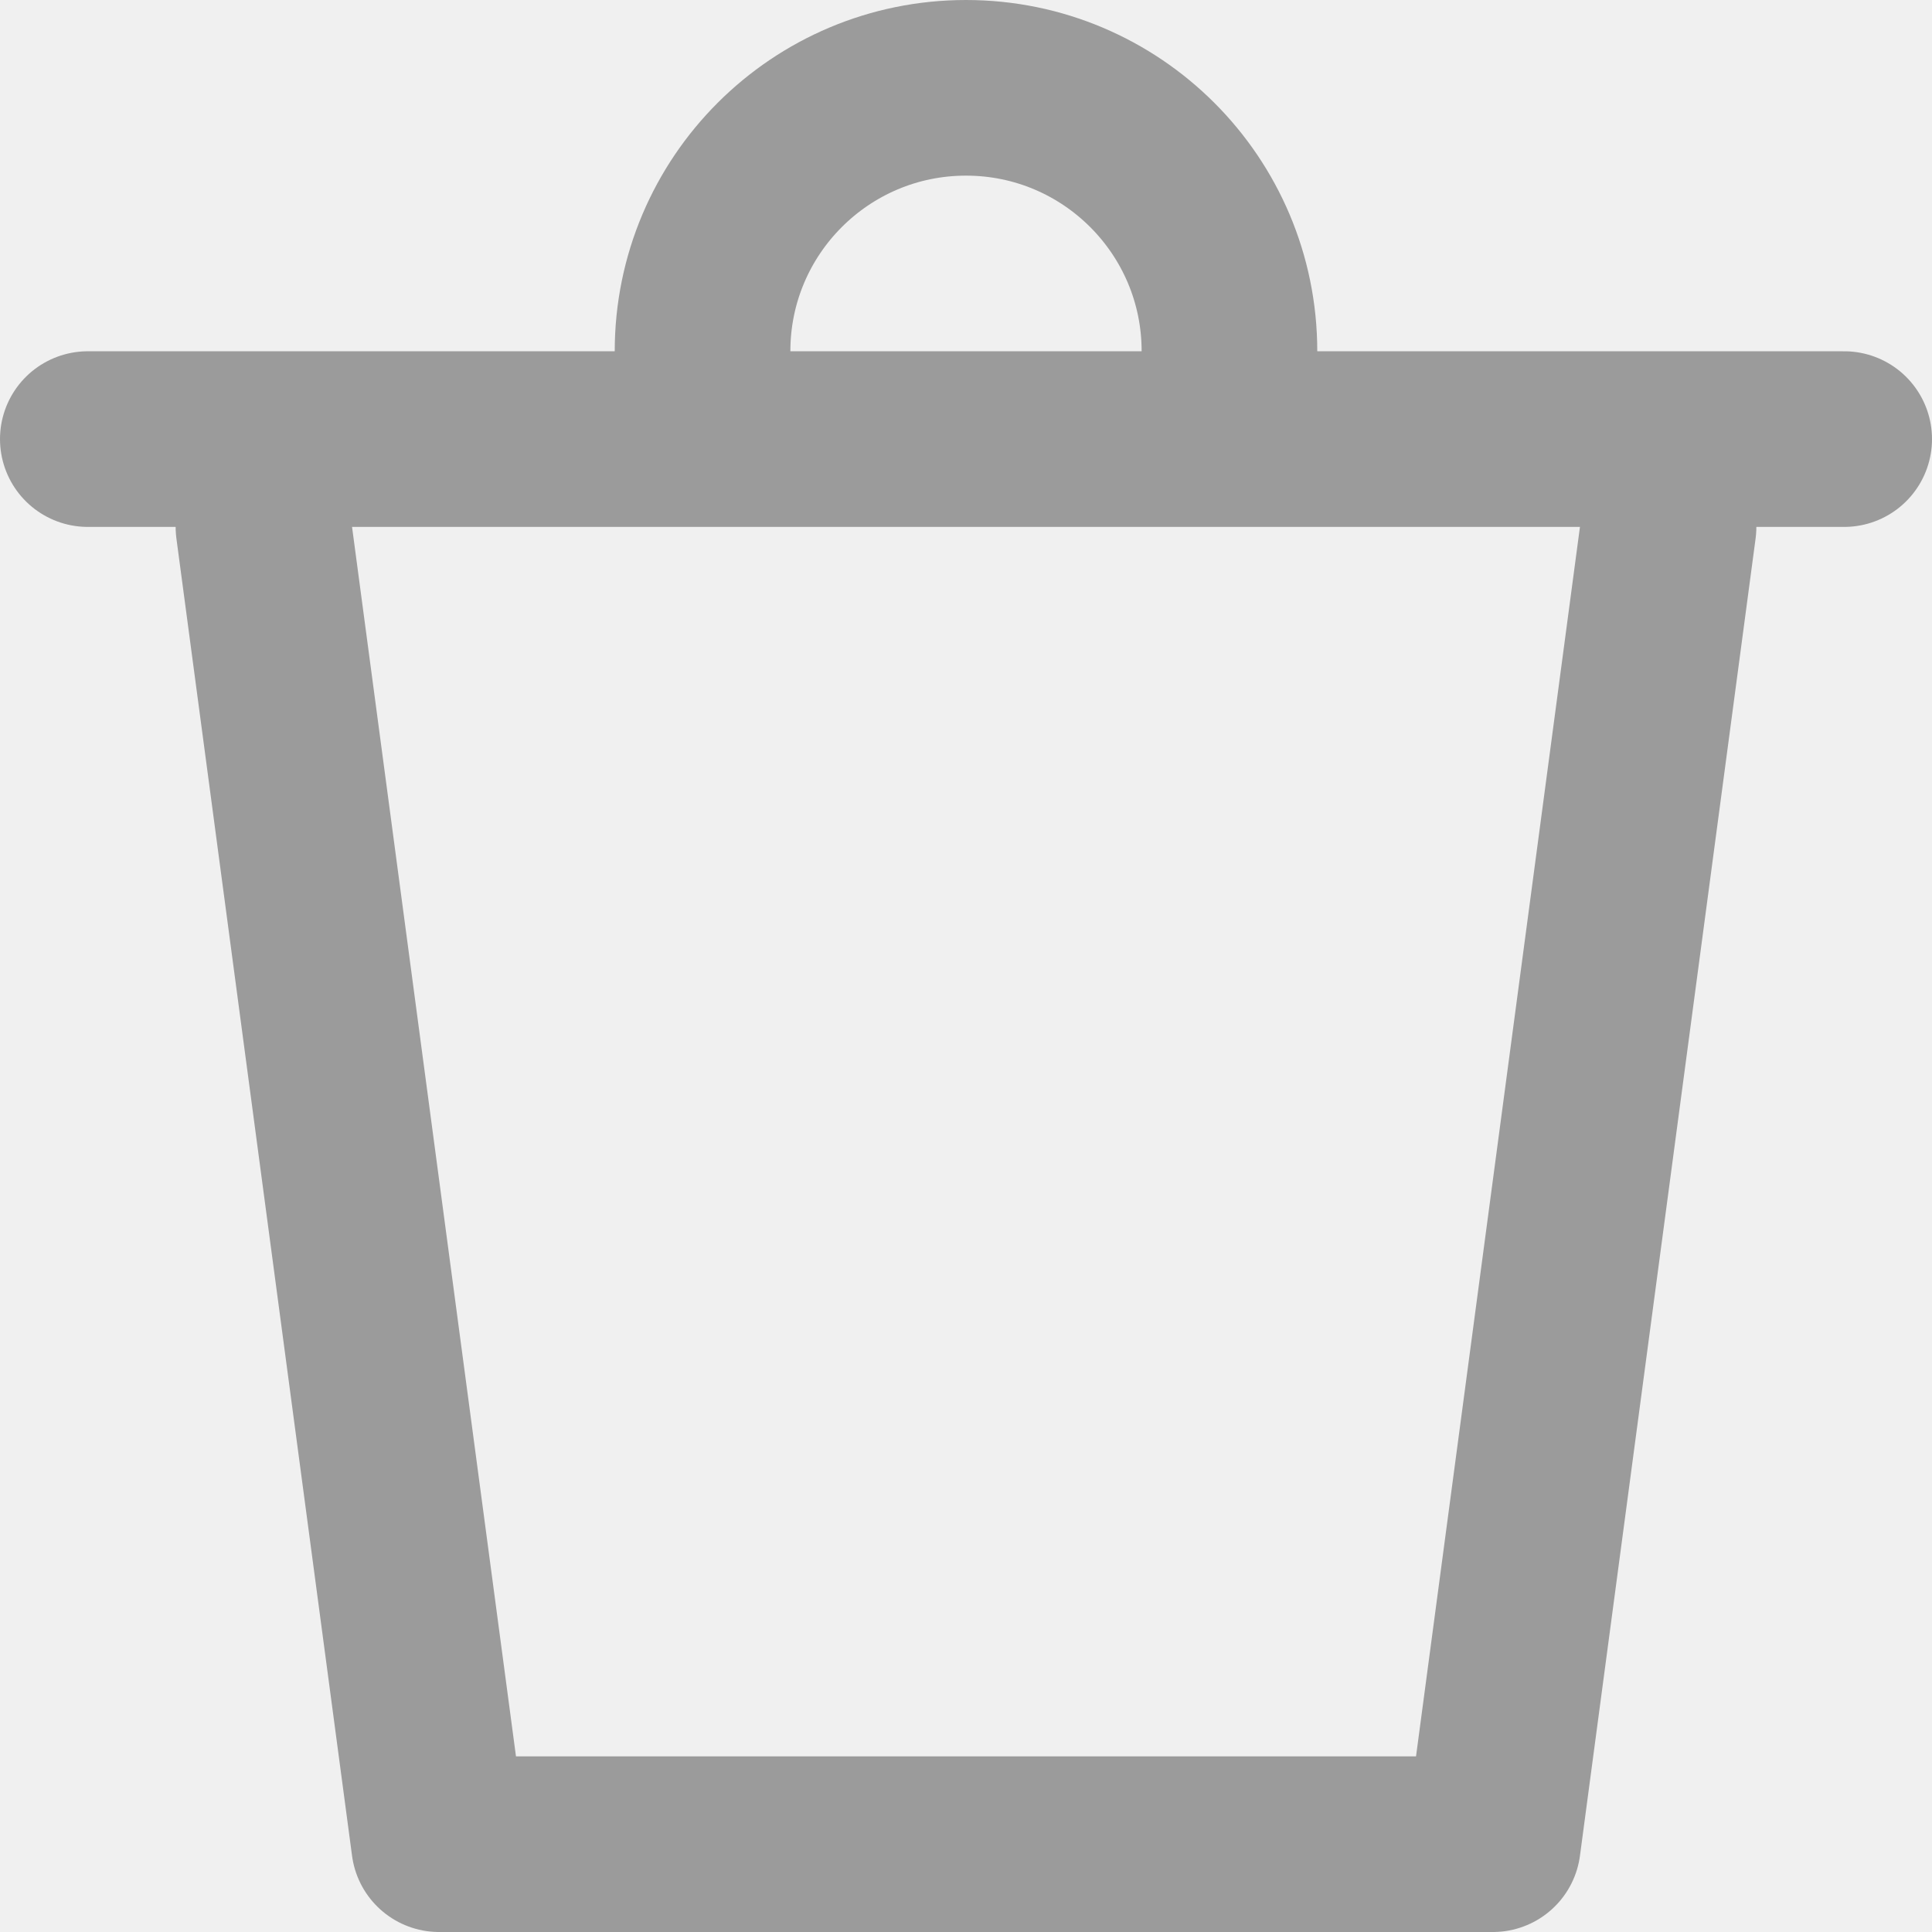
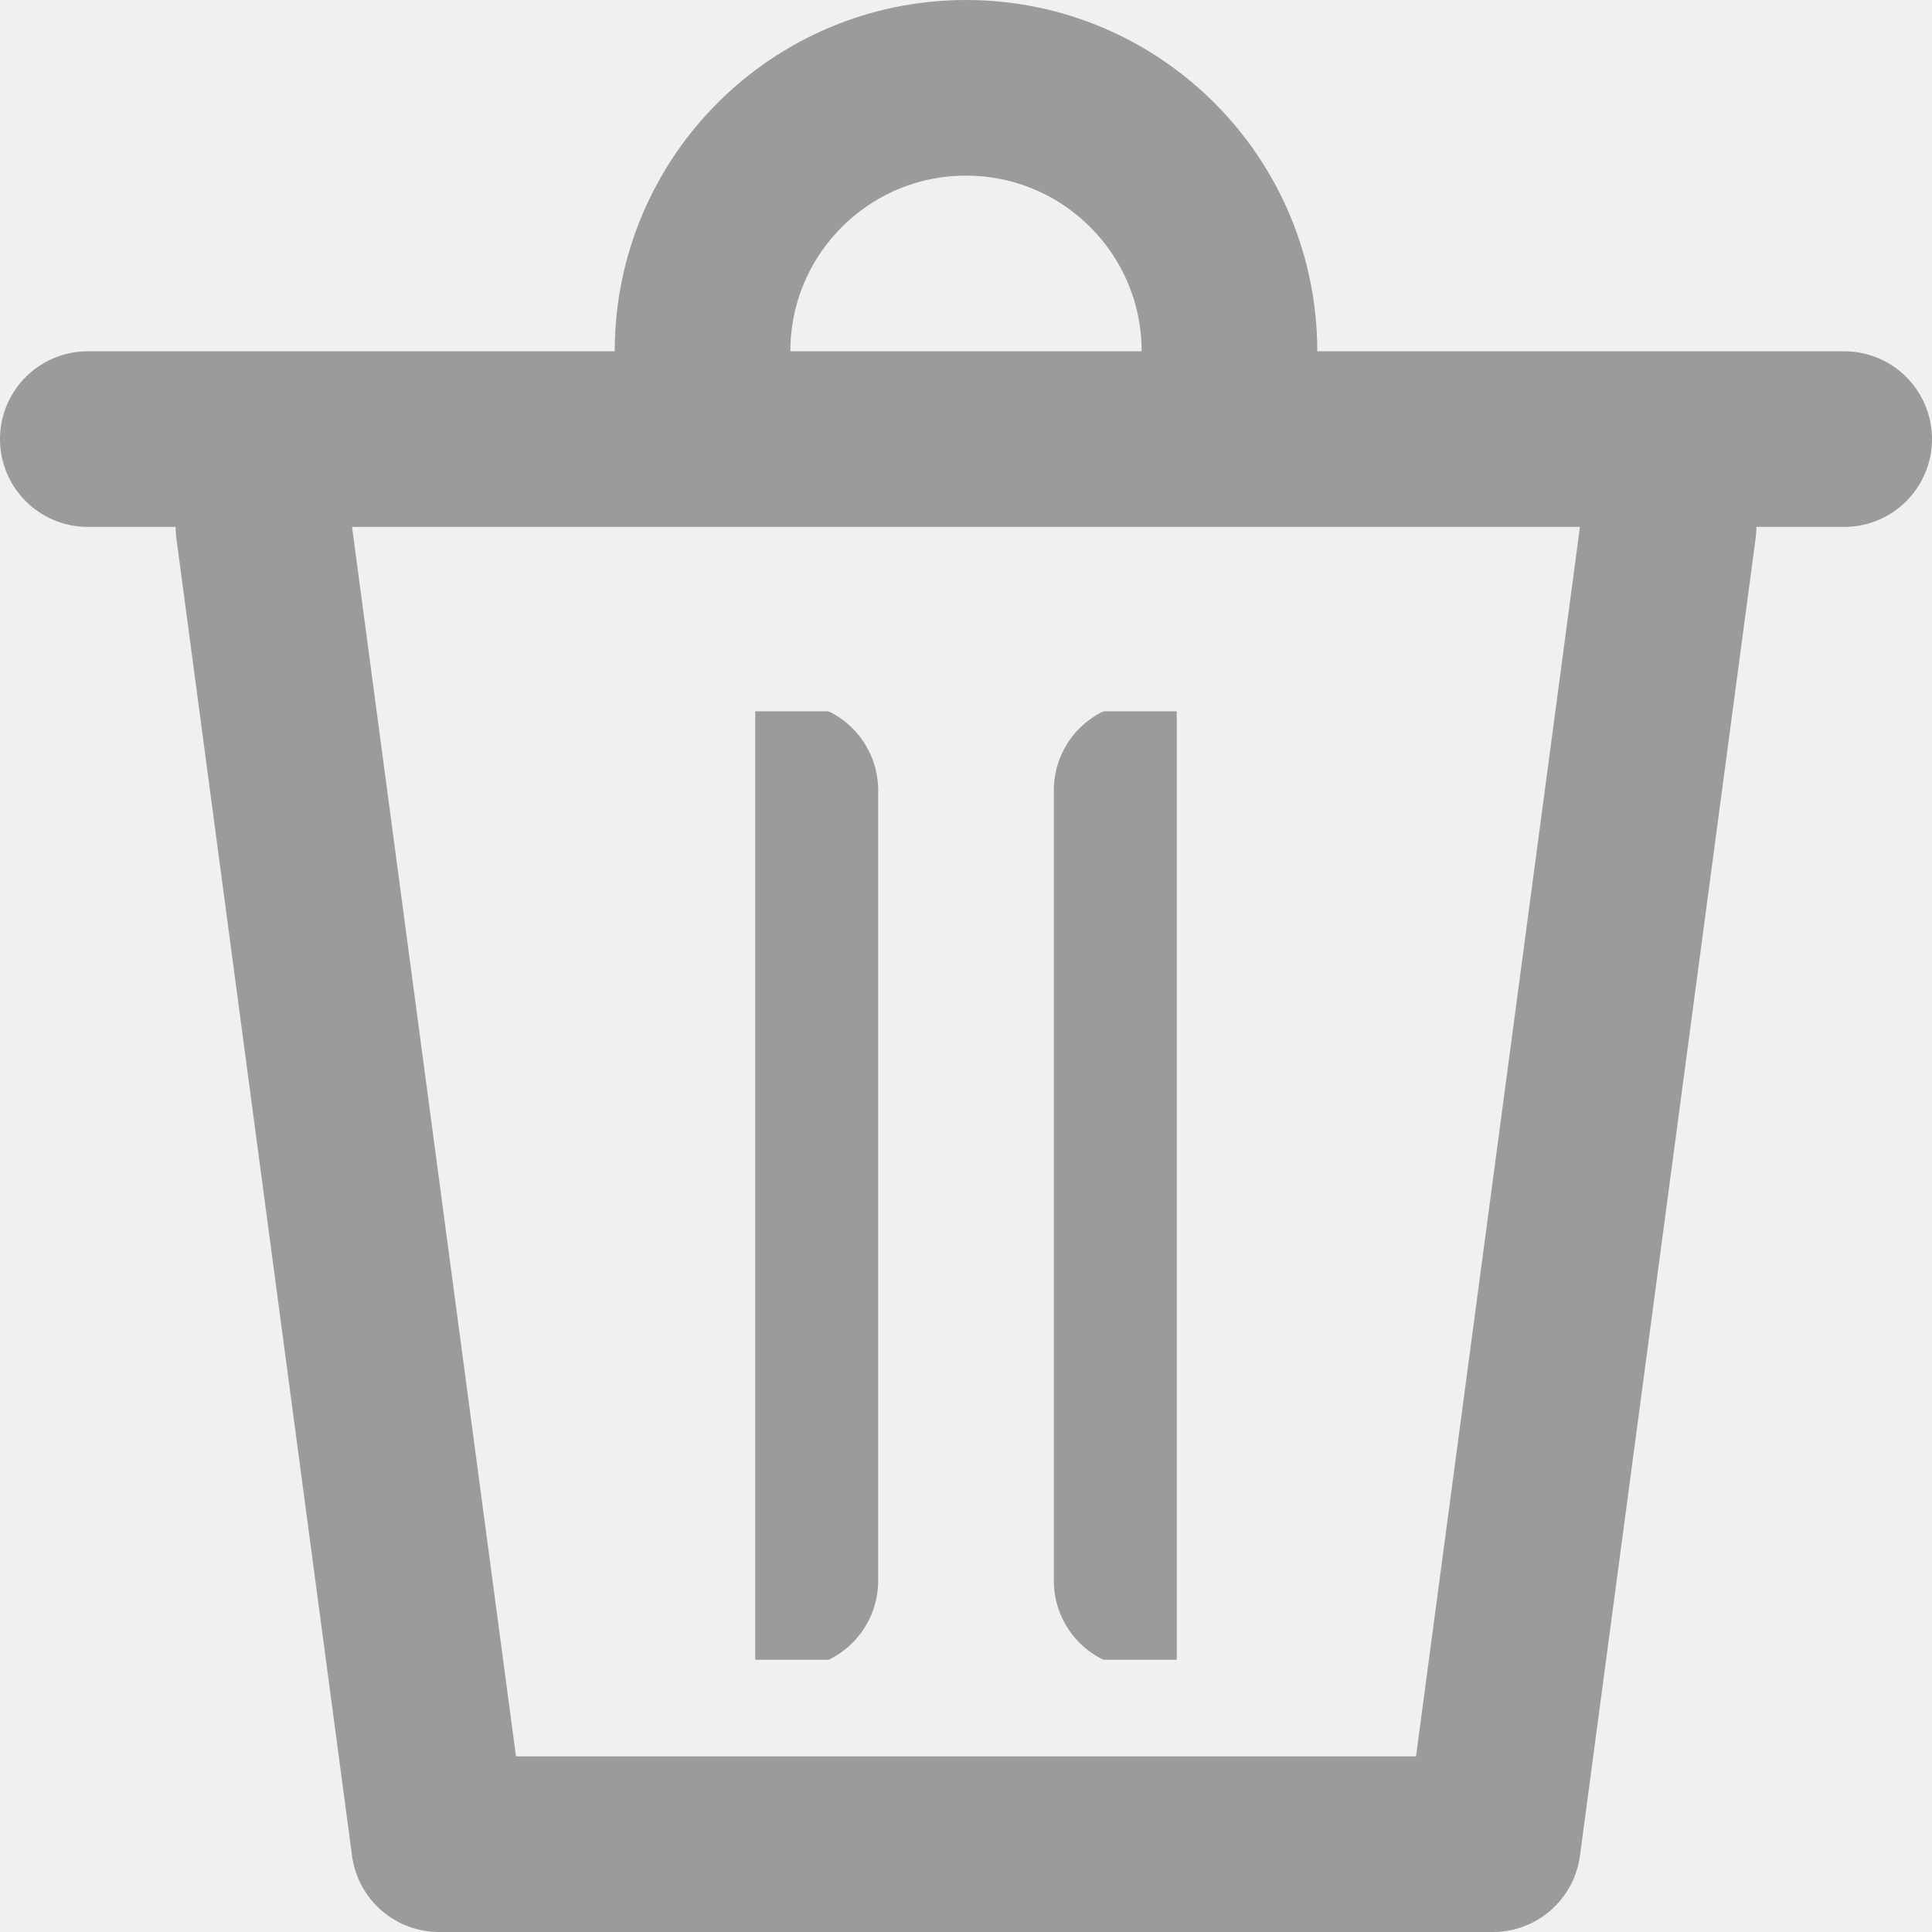
- <svg xmlns="http://www.w3.org/2000/svg" xmlns:xlink="http://www.w3.org/1999/xlink" width="22px" height="22px" viewBox="0 0 22 22" version="1.1">
+ <svg xmlns="http://www.w3.org/2000/svg" xmlns:xlink="http://www.w3.org/1999/xlink" width="22" height="22">
  <defs>
-     <rect id="path-1" x="0" y="0" width="22" height="22" />
+     <path id="a" d="M0 0h22v22H0z" />
  </defs>
-   <g id="icon/action/delete/disabled" stroke="none" stroke-width="1" fill="none" fill-rule="evenodd">
-     <mask id="mask-2" fill="white">
-       <use xlink:href="#path-1" />
+   <g fill="none" fill-rule="evenodd">
+     <mask id="b" fill="#fff">
+       <use xlink:href="#a" />
    </mask>
-     <g id="Background" />
-     <line x1="9" y1="9" x2="9" y2="18" id="Stroke-1" stroke="#9B9B9B" stroke-width="2" stroke-linecap="round" mask="url(#mask-2)" />
-     <line x1="13" y1="9" x2="13" y2="18" id="Stroke-2" stroke="#9B9B9B" stroke-width="2" stroke-linecap="round" mask="url(#mask-2)" />
-     <g id="Group-9" mask="url(#mask-2)" stroke="#9B9B9B" stroke-linecap="round" stroke-width="2">
-       <g transform="translate(1, 1)">
-         <polyline id="Stroke-3" stroke-linejoin="round" points="2 5 4 20 16 20 18 5" />
-         <line x1="0" y1="4" x2="20" y2="4" id="Stroke-5" />
-         <path d="M13,3 C13,1.343 11.657,0 10,0 C8.343,0 7,1.343 7,3" id="Stroke-7" />
-       </g>
+     <path stroke="#9B9B9B" stroke-width="2" stroke-linecap="round" mask="url(#b)" d="M9 9v9M13 9v9" />
+     <g mask="url(#b)" stroke="#9B9B9B" stroke-linecap="round" stroke-width="2">
+       <path stroke-linejoin="round" d="M3 6l2 15h12l2-15" />
+       <path d="M1 5h20M14 4a3 3 0 10-6 0" />
    </g>
  </g>
</svg>
